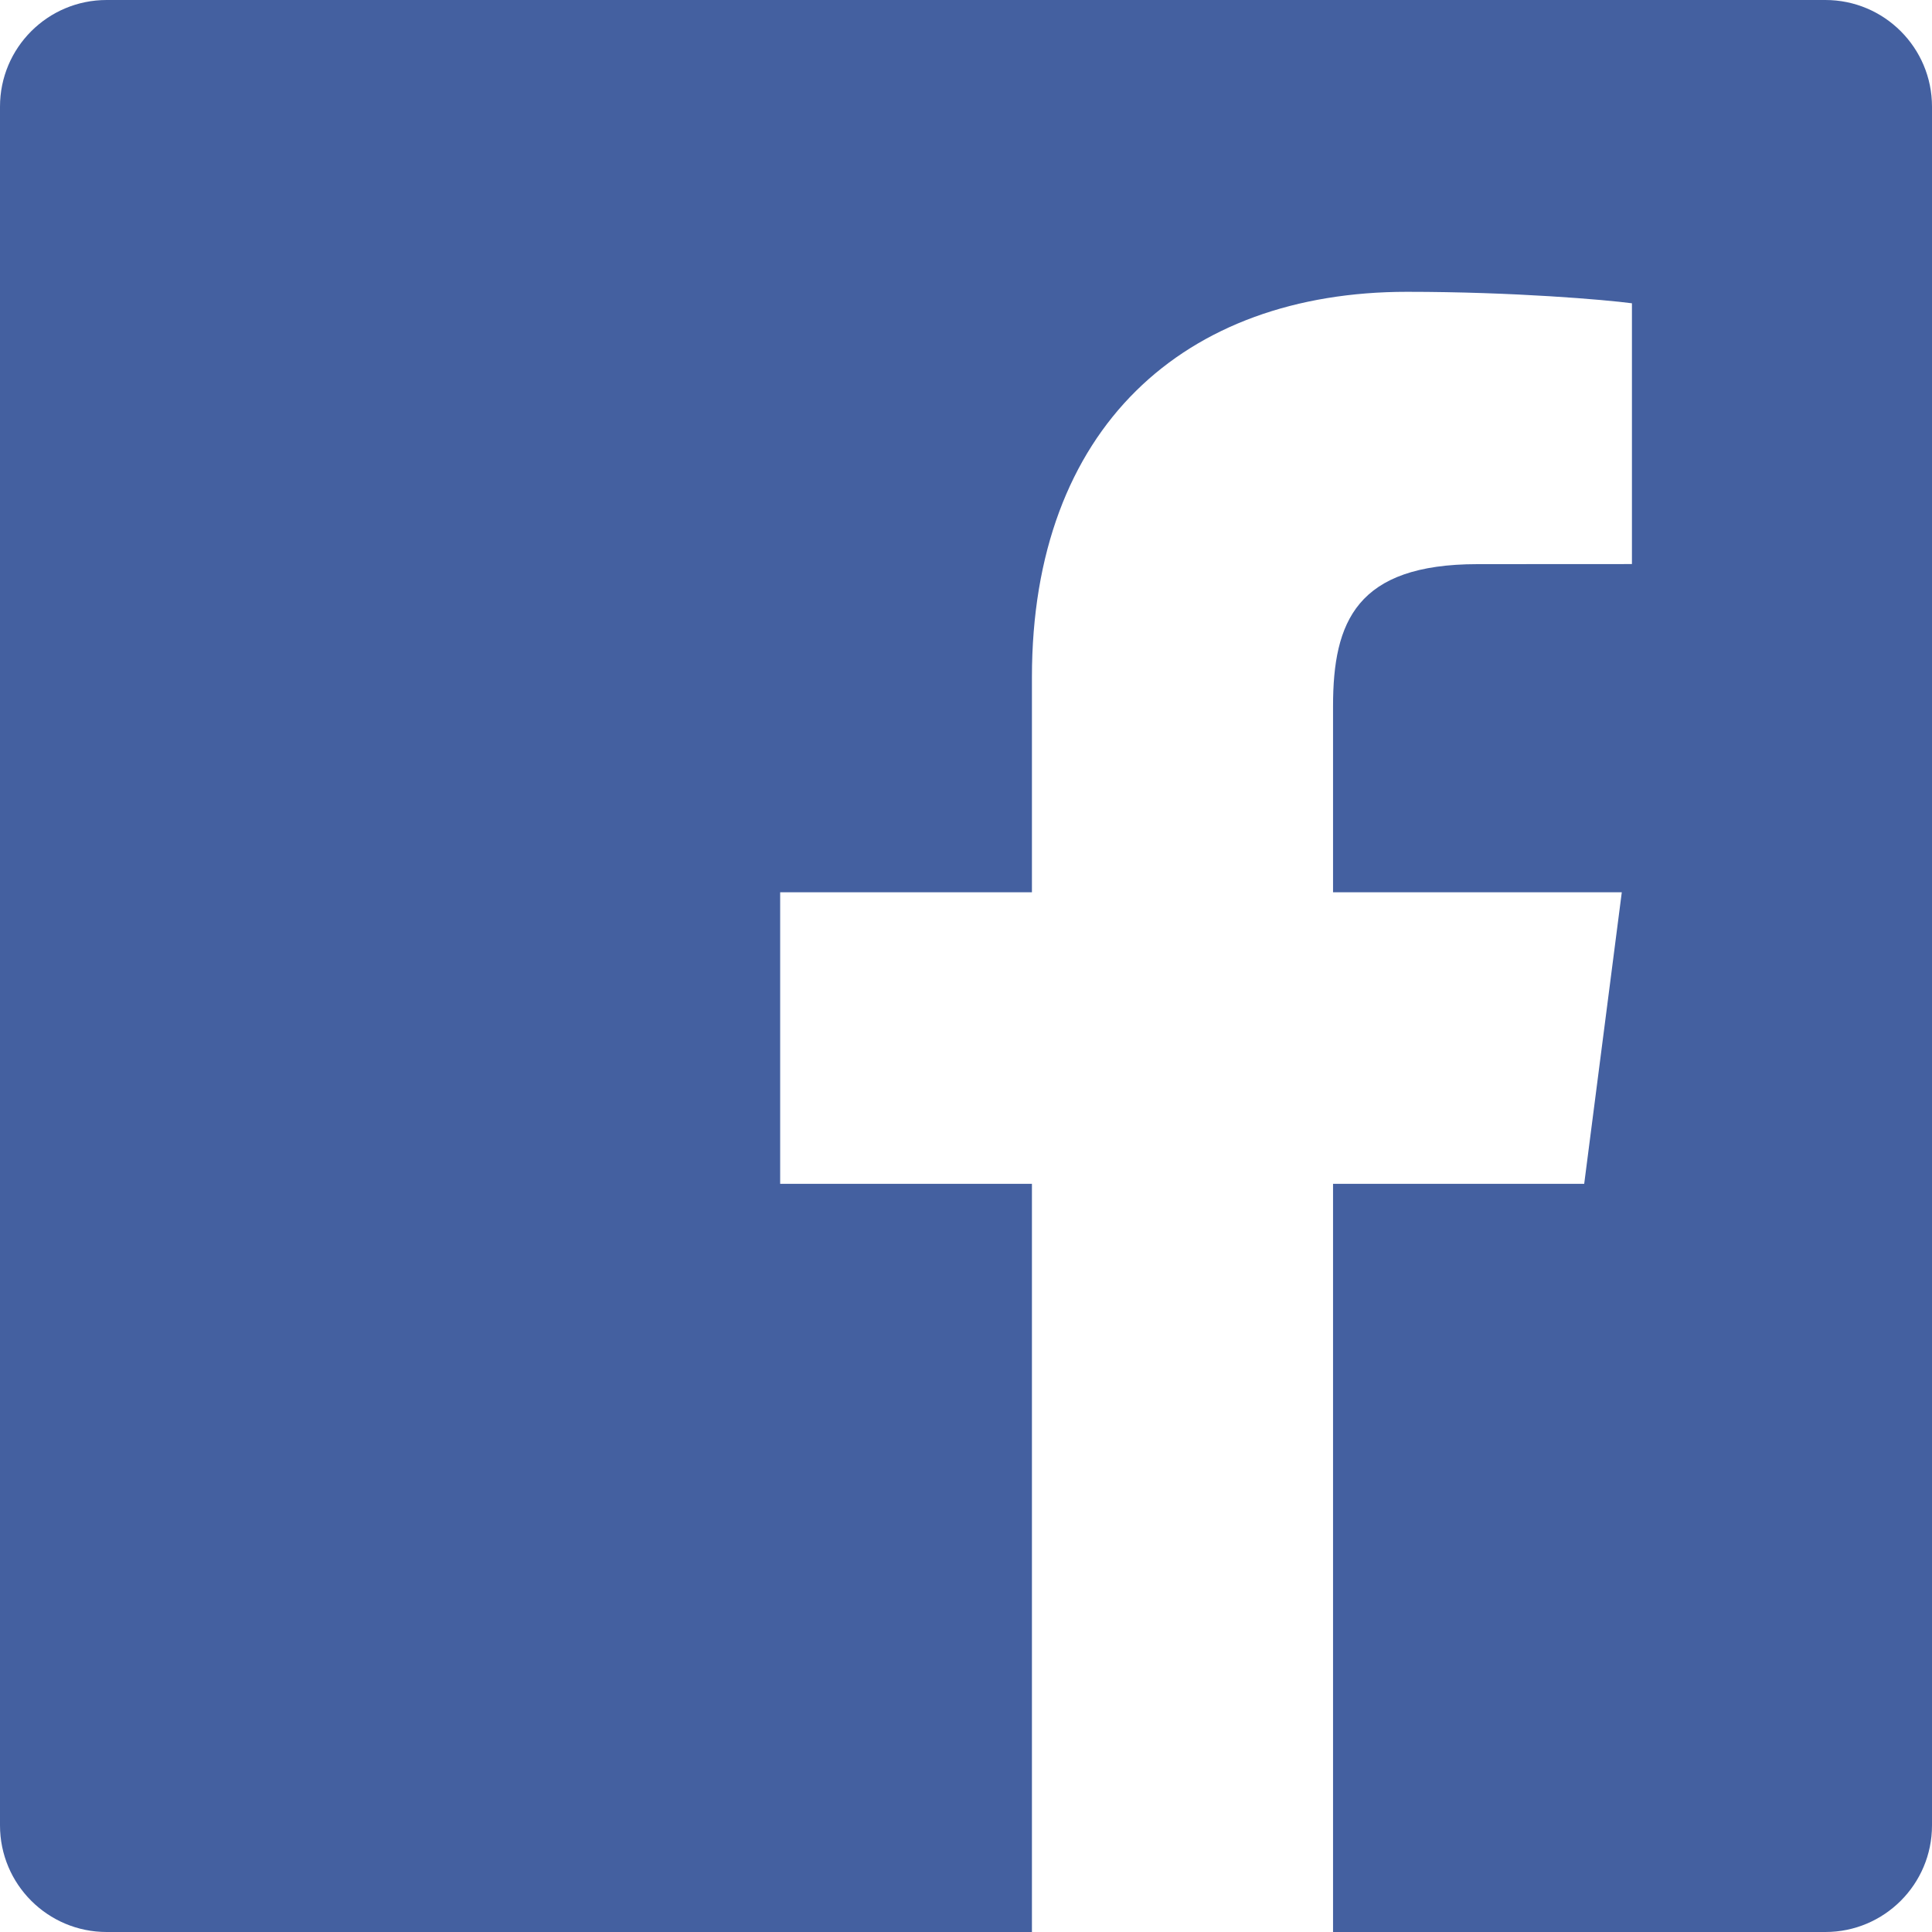
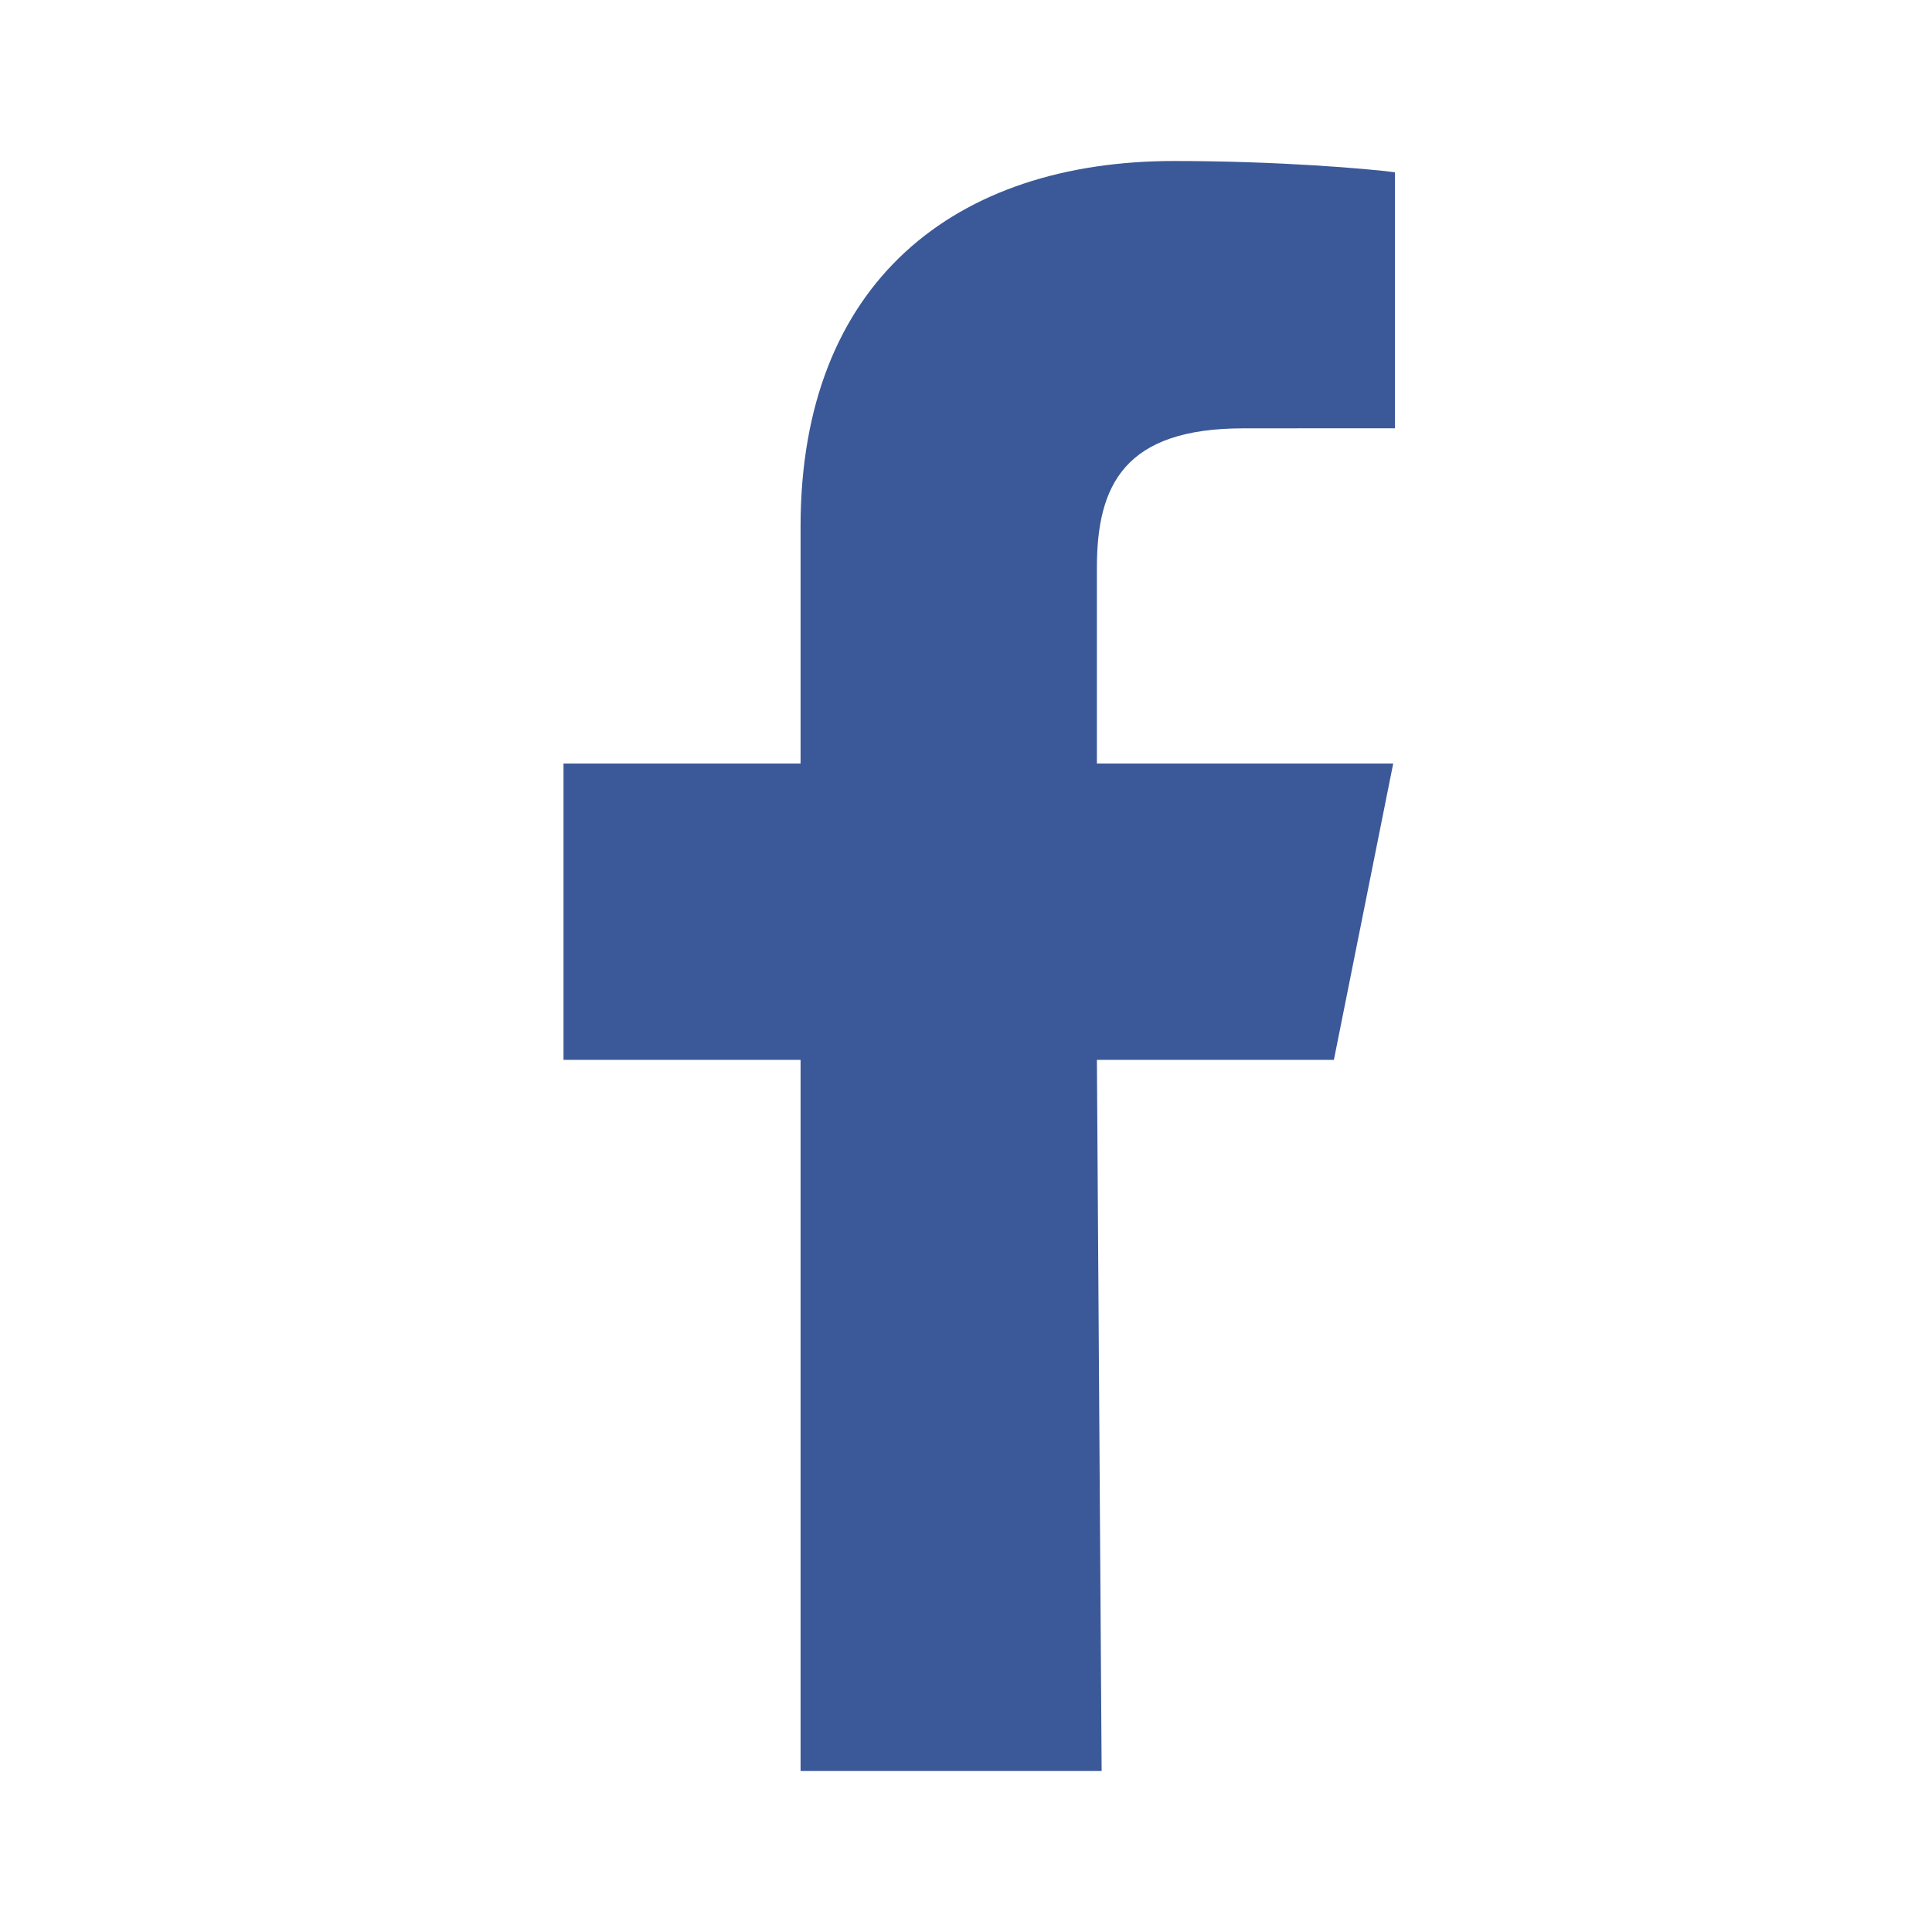
- <svg xmlns="http://www.w3.org/2000/svg" viewBox="0 0 48 48" fill="#000000">
-   <g transform="translate(-200, -160)" fill="#4460A0">
-     <path d="M225.638,208 L202.649,208 C201.186,208 200,206.814 200,205.351 L200,162.649 C200,161.186 201.186,160 202.649,160 L245.351,160 C246.814,160 248,161.186 248,162.649 L248,205.351 C248,206.814 246.814,208 245.351,208 L233.119,208 L233.119,189.412 L239.359,189.412 L240.293,182.168 L233.119,182.168 L233.119,177.543 C233.119,175.445 233.702,174.016 236.709,174.016 L240.545,174.014 L240.545,167.535 C239.882,167.447 237.605,167.25 234.956,167.25 C229.425,167.25 225.638,170.626 225.638,176.825 L225.638,182.168 L219.383,182.168 L219.383,189.412 L225.638,189.412 L225.638,208 L225.638,208 Z"> </path>
-   </g>
+ <svg xmlns="http://www.w3.org/2000/svg" viewBox="0 0 24 24" fill="#000000">
+   <path fill="#3B5998" fill-rule="evenodd" d="M9.945,22 L9.945,13.166 L7,13.166 L7,9.485 L9.945,9.485 L9.945,6.54 C9.945,3.497 11.871,2 14.586,2 C15.886,2 17.003,2.097 17.329,2.14 L17.329,5.32 L15.446,5.321 C13.97,5.321 13.626,6.023 13.626,7.052 L13.626,9.485 L17.307,9.485 L16.57,13.166 L13.626,13.166 L13.685,22">
+     </path>
</svg>
